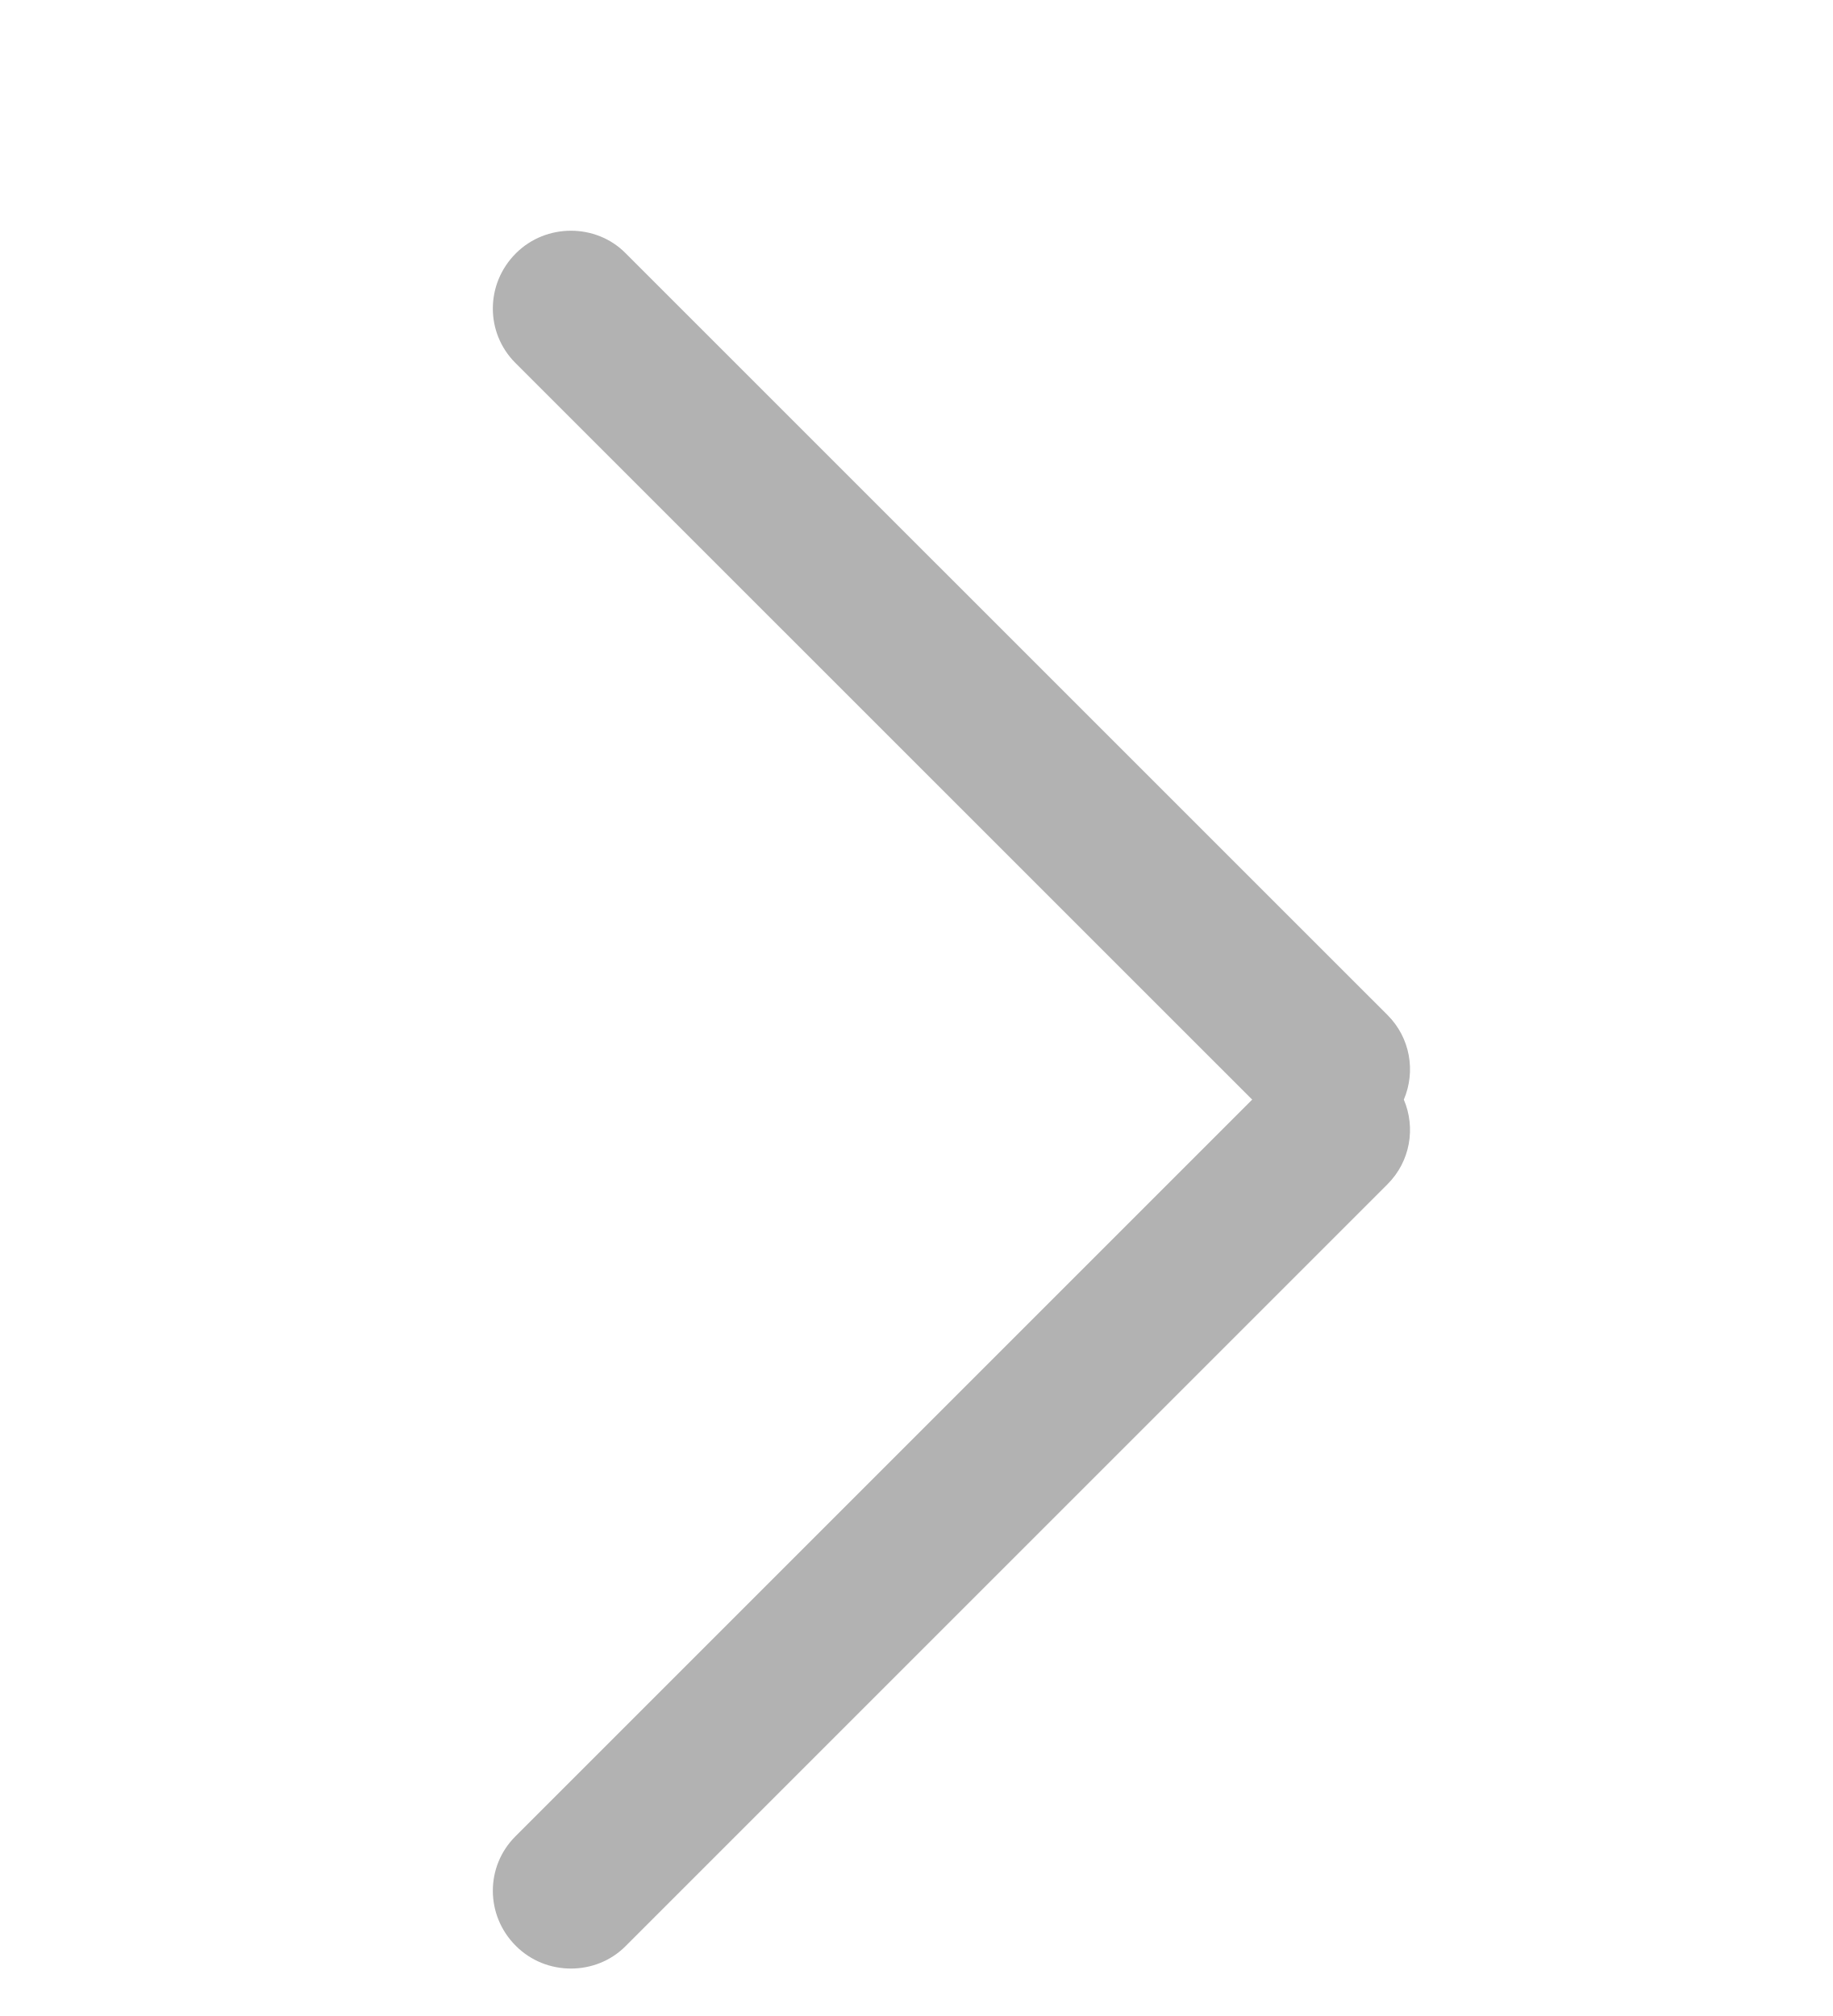
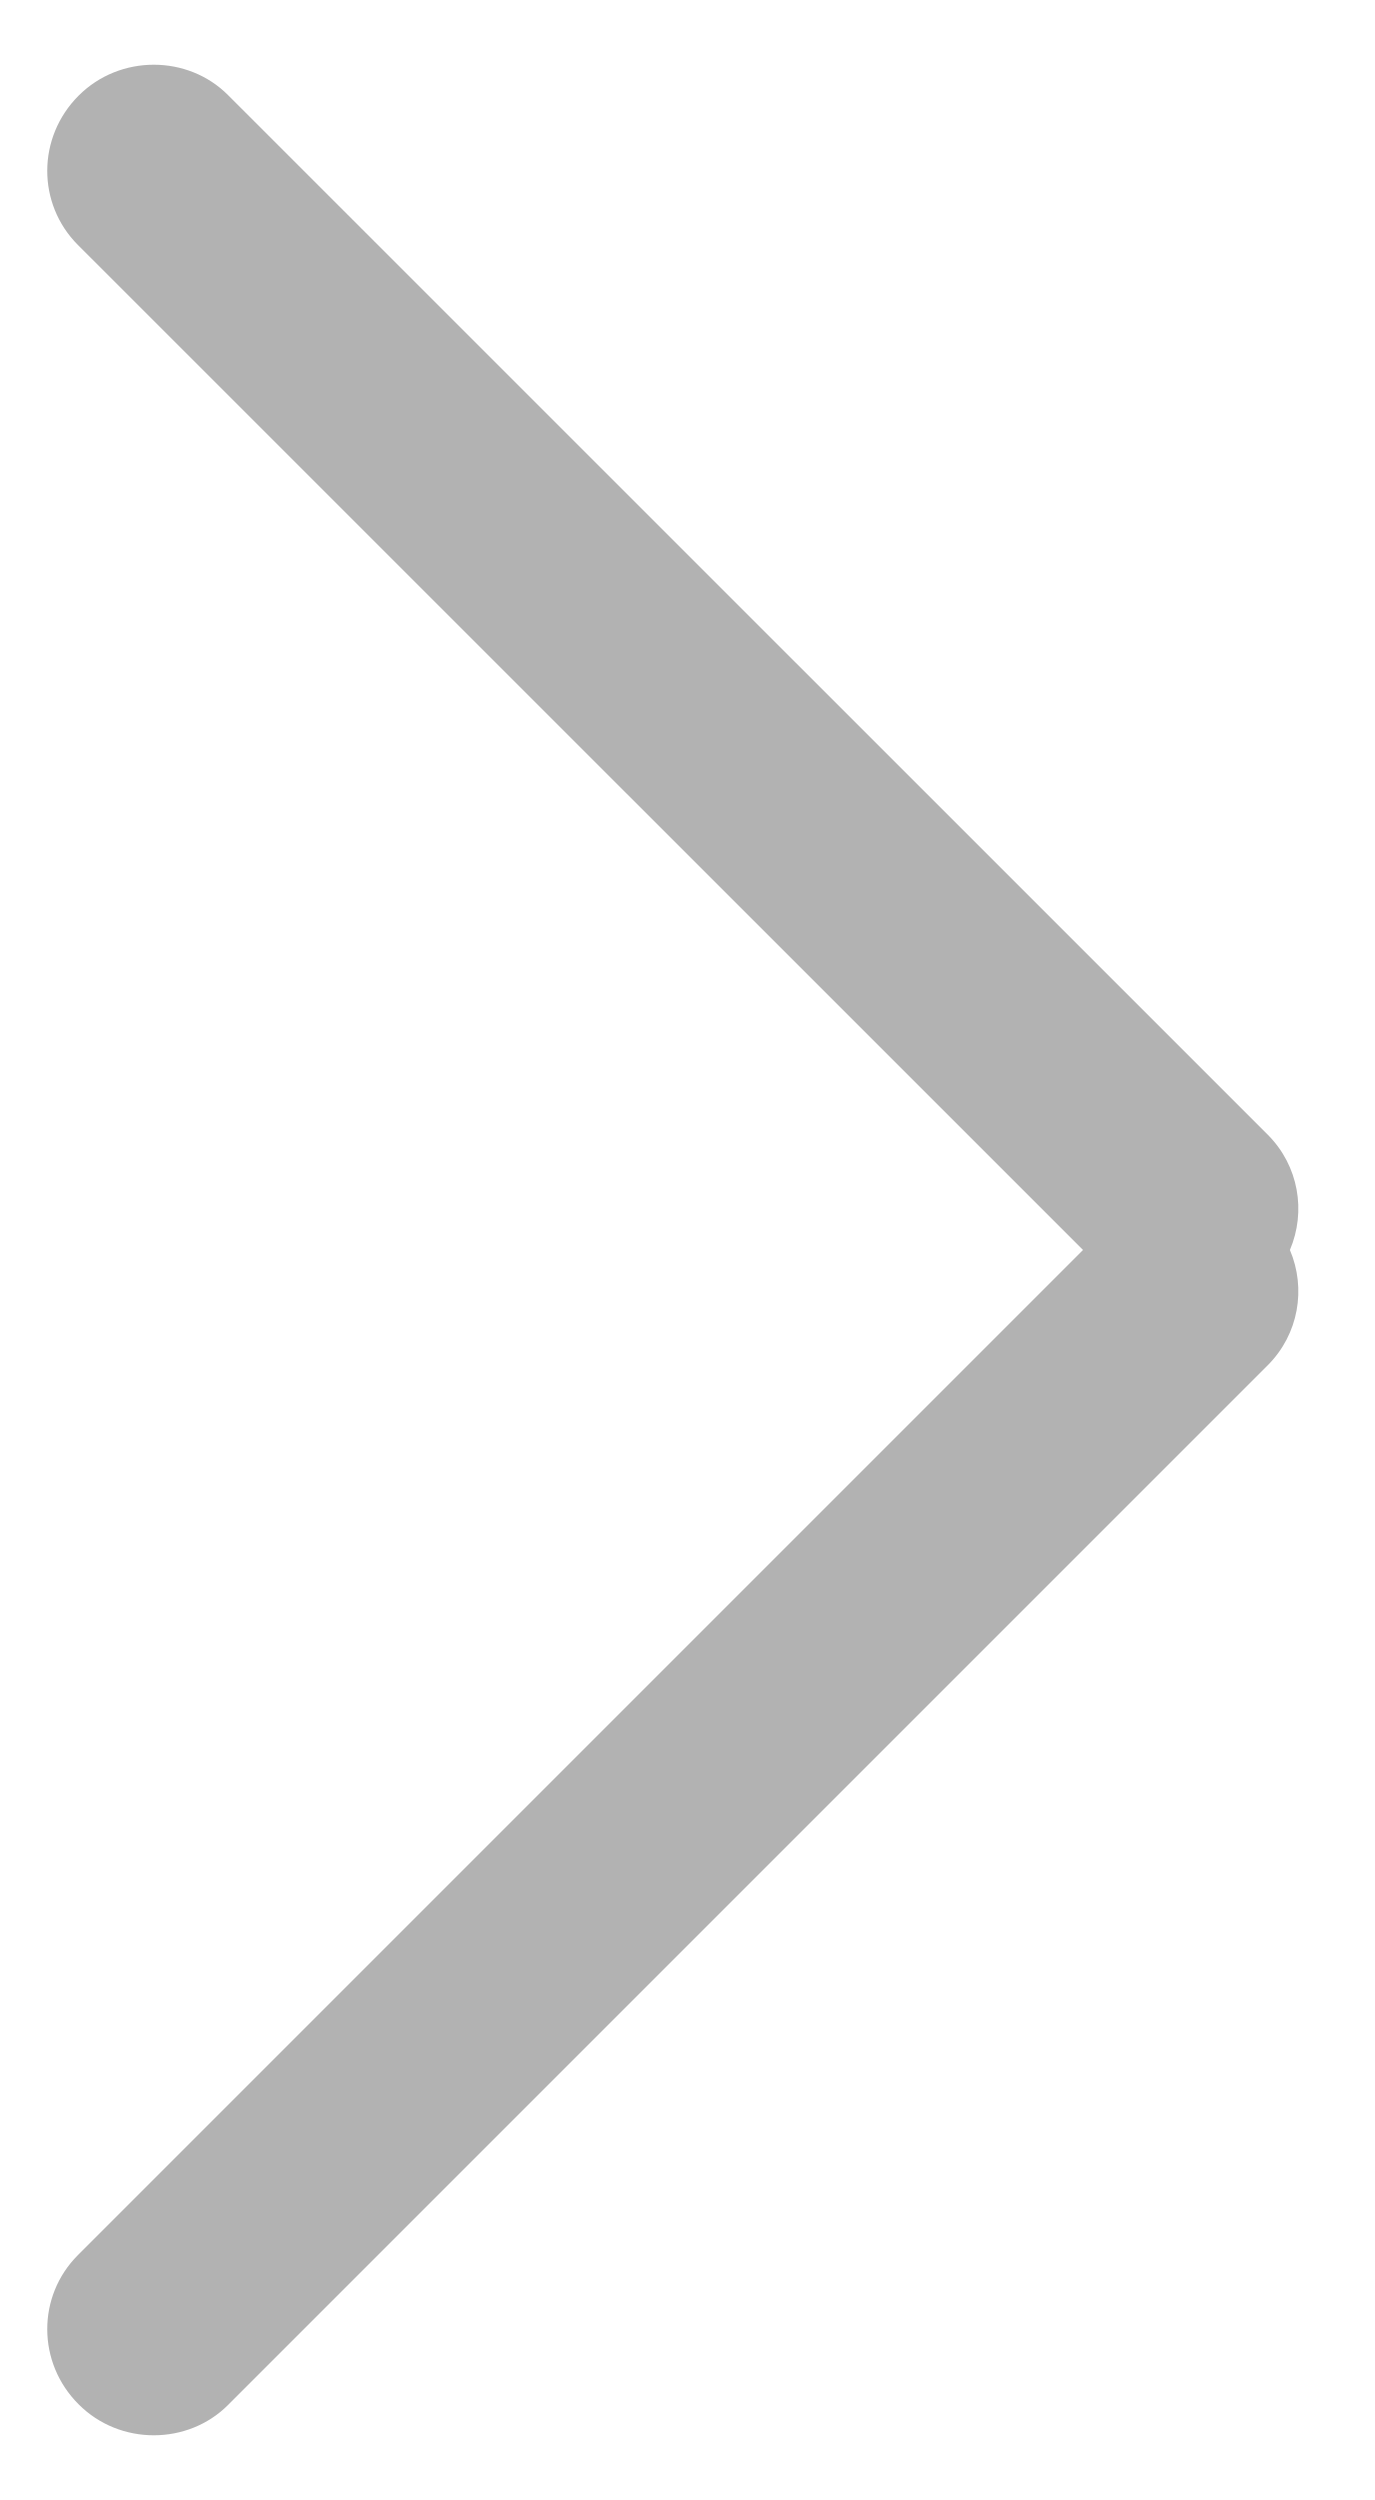
- <svg xmlns="http://www.w3.org/2000/svg" width="20px" height="22px" viewBox="0 0 20 22" version="1.1">
+ <svg xmlns="http://www.w3.org/2000/svg" width="11px" height="20px" viewBox="0 0 11 20" version="1.1">
  <defs />
  <g id="news_page_index" stroke="none" stroke-width="1" fill="none" fill-rule="evenodd">
-     <g id="PTSNews-Index_4_36px_dot" transform="translate(-126, -1339)" fill="#B2B2B2">
+     <g id="PTSNews-Index_4_36px_dot" transform="translate(-131, -1341)">
      <g id="Group_category_ver2" transform="translate(75, 1266)">
-         <g id="Group_1" transform="translate(0.9, 72)">
+         <g id="Group_1" transform="translate(0.9, 67)">
          <g id="title_more">
-             <g id="ic_more" transform="translate(55, 3)">
-               <path d="M5.482,5.063 C5.174,4.932 4.808,4.992 4.559,5.241 L-3.758,13.559 C-4.079,13.879 -4.084,14.422 -3.753,14.753 C-3.419,15.087 -2.887,15.087 -2.558,14.759 L5.482,6.718 L13.523,14.759 C13.851,15.087 14.384,15.087 14.717,14.753 C15.049,14.422 15.043,13.879 14.723,13.559 L6.405,5.241 C6.156,4.992 5.79,4.932 5.482,5.063 Z" id="Rectangle-1158" transform="translate(5.482214, 10) rotate(-270) translate(-5.482214, -10) " />
+             <g id="ic_more" transform="translate(50, 0)">
+               <rect id="Rectangle-4194" x="0" y="0" width="20" height="28" />
+               <path d="M10.482,13.063 C10.174,12.932 9.808,12.992 9.559,13.241 L1.242,21.559 C0.921,21.879 0.916,22.422 1.247,22.753 C1.581,23.087 2.113,23.087 2.442,22.759 L10.482,14.718 L18.523,22.759 C18.851,23.087 19.384,23.087 19.717,22.753 C20.049,22.422 20.043,21.879 19.723,21.559 L11.405,13.241 C11.156,12.992 10.79,12.932 10.482,13.063 Z" id="Rectangle-1158" fill="#B2B2B2" transform="translate(10.48221, 18) rotate(-270) translate(-10.48221, -18) " />
            </g>
          </g>
        </g>
      </g>
    </g>
  </g>
</svg>
